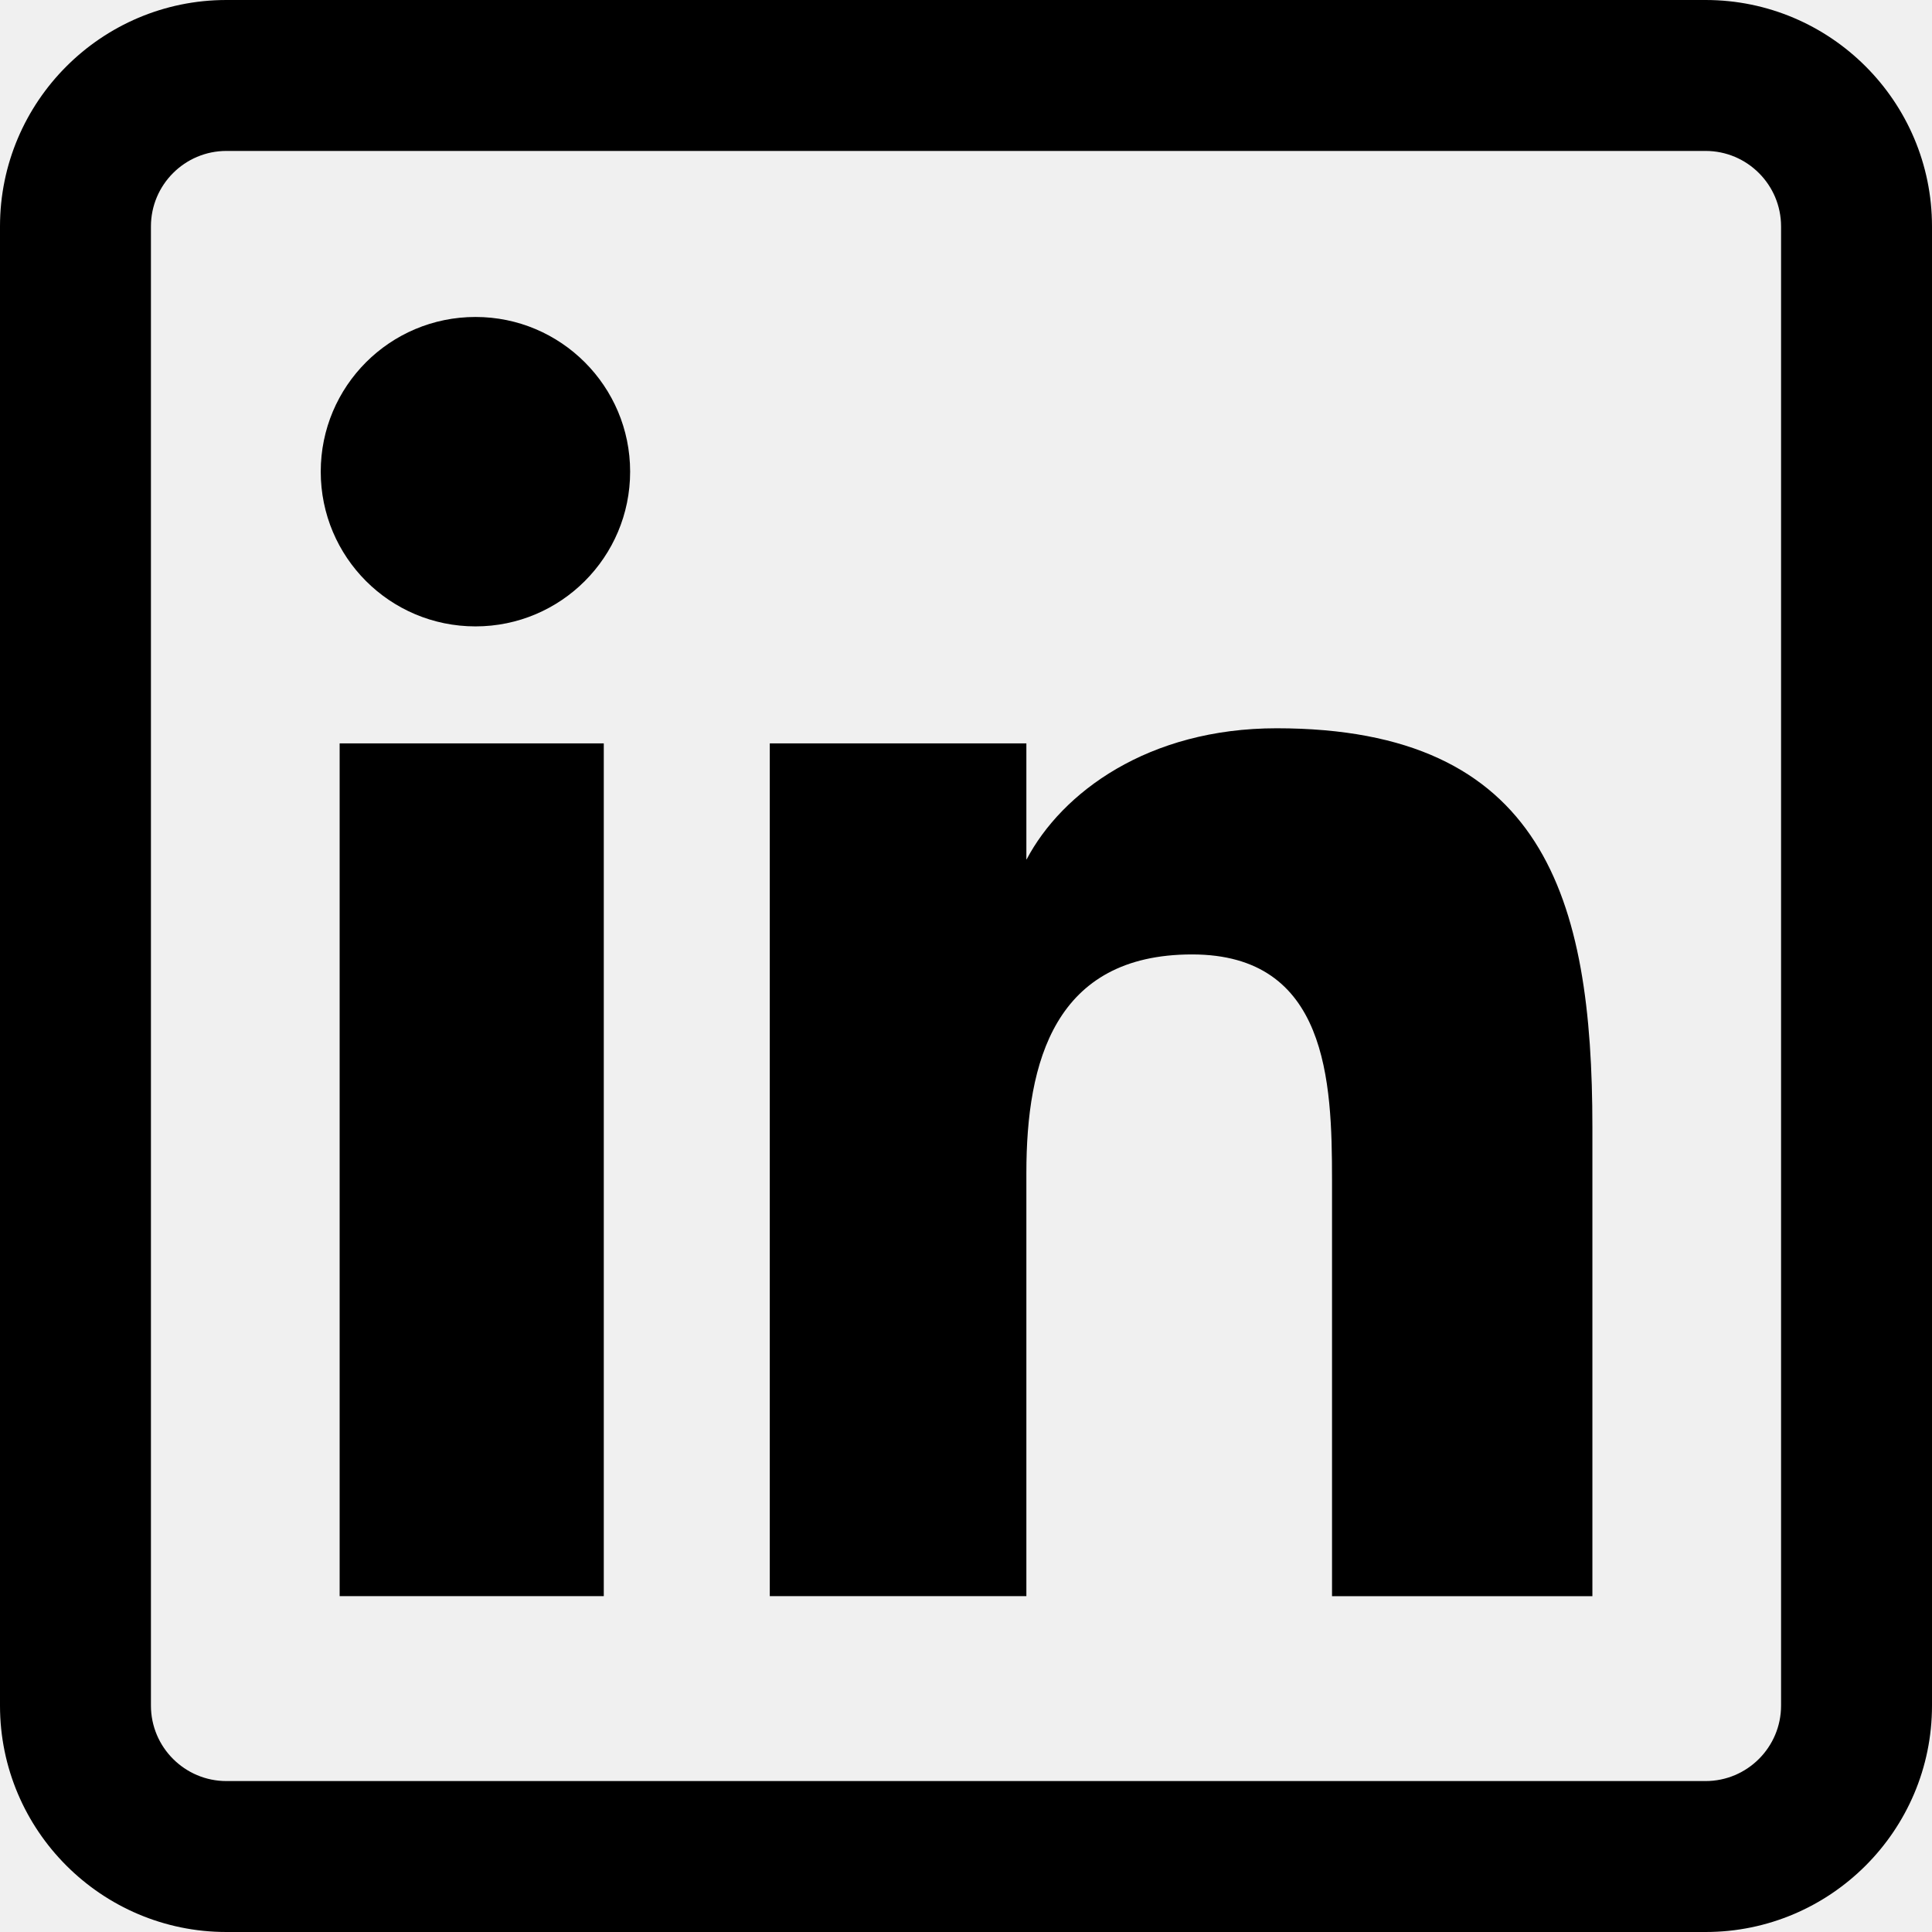
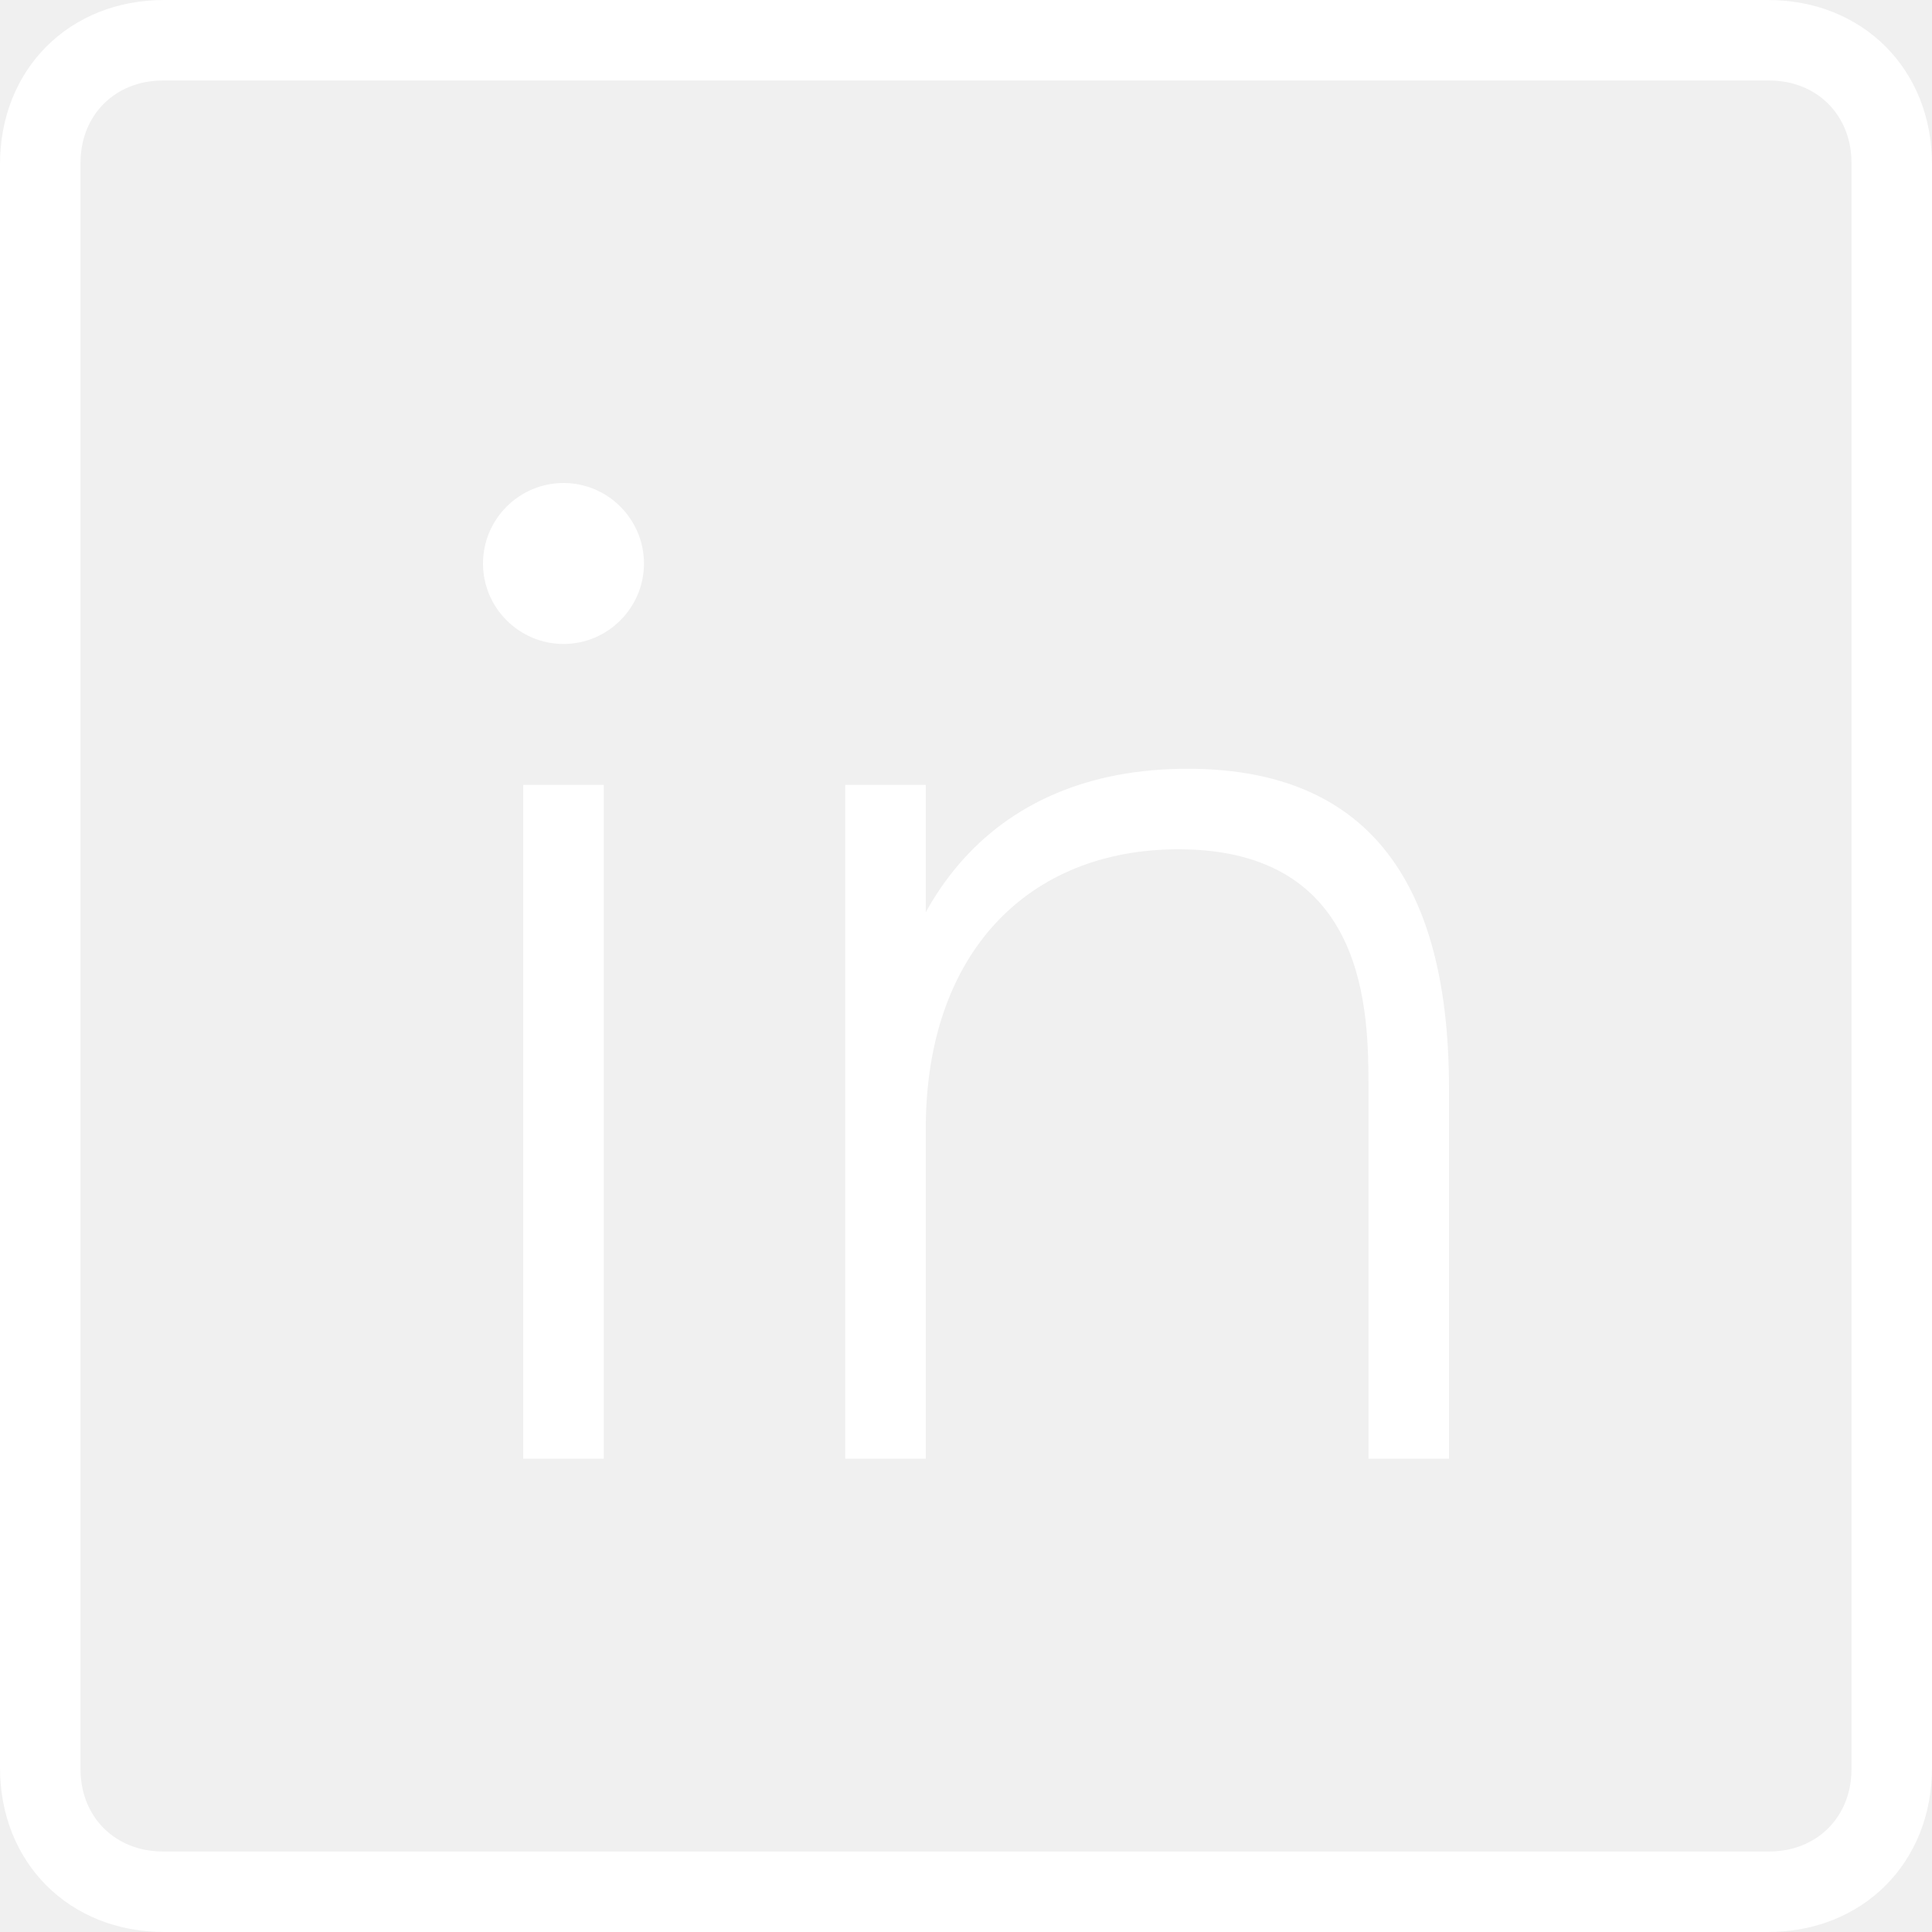
- <svg xmlns="http://www.w3.org/2000/svg" height="512pt" viewBox="0 0 512 512" width="512pt">
-   <path d="m160.008 423h-70v-226h70zm6.984-298.004c0-22.629-18.359-40.996-40.977-40.996-22.703 0-41.016 18.367-41.016 40.996 0 22.637 18.312 41.004 41.016 41.004 22.617 0 40.977-18.367 40.977-41.004zm255.008 173.668c0-60.668-12.816-105.664-83.688-105.664-34.055 0-56.914 17.031-66.246 34.742h-.066v-30.742h-68v226h68v-112.211c0-29.387 7.48-57.855 43.906-57.855 35.93 0 37.094 33.605 37.094 59.723v110.344h69zm90 153.336v-392c0-33.086-26.914-60-60-60h-392c-33.086 0-60 26.914-60 60v392c0 33.086 26.914 60 60 60h392c33.086 0 60-26.914 60-60zm-60-412c11.027 0 20 8.973 20 20v392c0 11.027-8.973 20-20 20h-392c-11.027 0-20-8.973-20-20v-392c0-11.027 8.973-20 20-20zm0 0" />
+ <svg xmlns="http://www.w3.org/2000/svg" width="22" height="22" viewBox="0 0 22 22" fill="none">
+   <path d="M13.521 8.754C11.275 8.754 9.992 10.303 9.992 12.852V16.61H10.542V12.852C10.542 10.853 11.706 9.671 13.42 9.671C15.583 9.671 15.583 11.55 15.583 12.393V16.61H16.5V12.393C16.5 9.818 15.391 8.754 13.521 8.754ZM5.958 16.61H6.875V8.938H5.958V16.61ZM9.625 16.61H10.542V8.938H9.625V16.61ZM6.417 7.333C5.912 7.333 5.5 6.921 5.5 6.417C5.5 5.912 5.912 5.5 6.417 5.5C6.921 5.5 7.333 5.912 7.333 6.417C7.333 6.921 6.921 7.333 6.417 7.333ZM20.13 0H1.87C0.788 0 0 0.788 0 1.87V20.13C0 21.212 0.788 22 1.87 22H20.13C21.212 22 22 21.212 22 20.13V1.87C22 0.788 21.212 0 20.13 0ZM21.083 1.852V20.148C21.083 20.689 20.689 21.083 20.148 21.083H1.852C1.311 21.083 0.917 20.689 0.917 20.148V1.852C0.917 1.311 1.311 0.917 1.852 0.917H20.148C20.689 0.917 21.083 1.311 21.083 1.852Z" fill="white" />
</svg>
